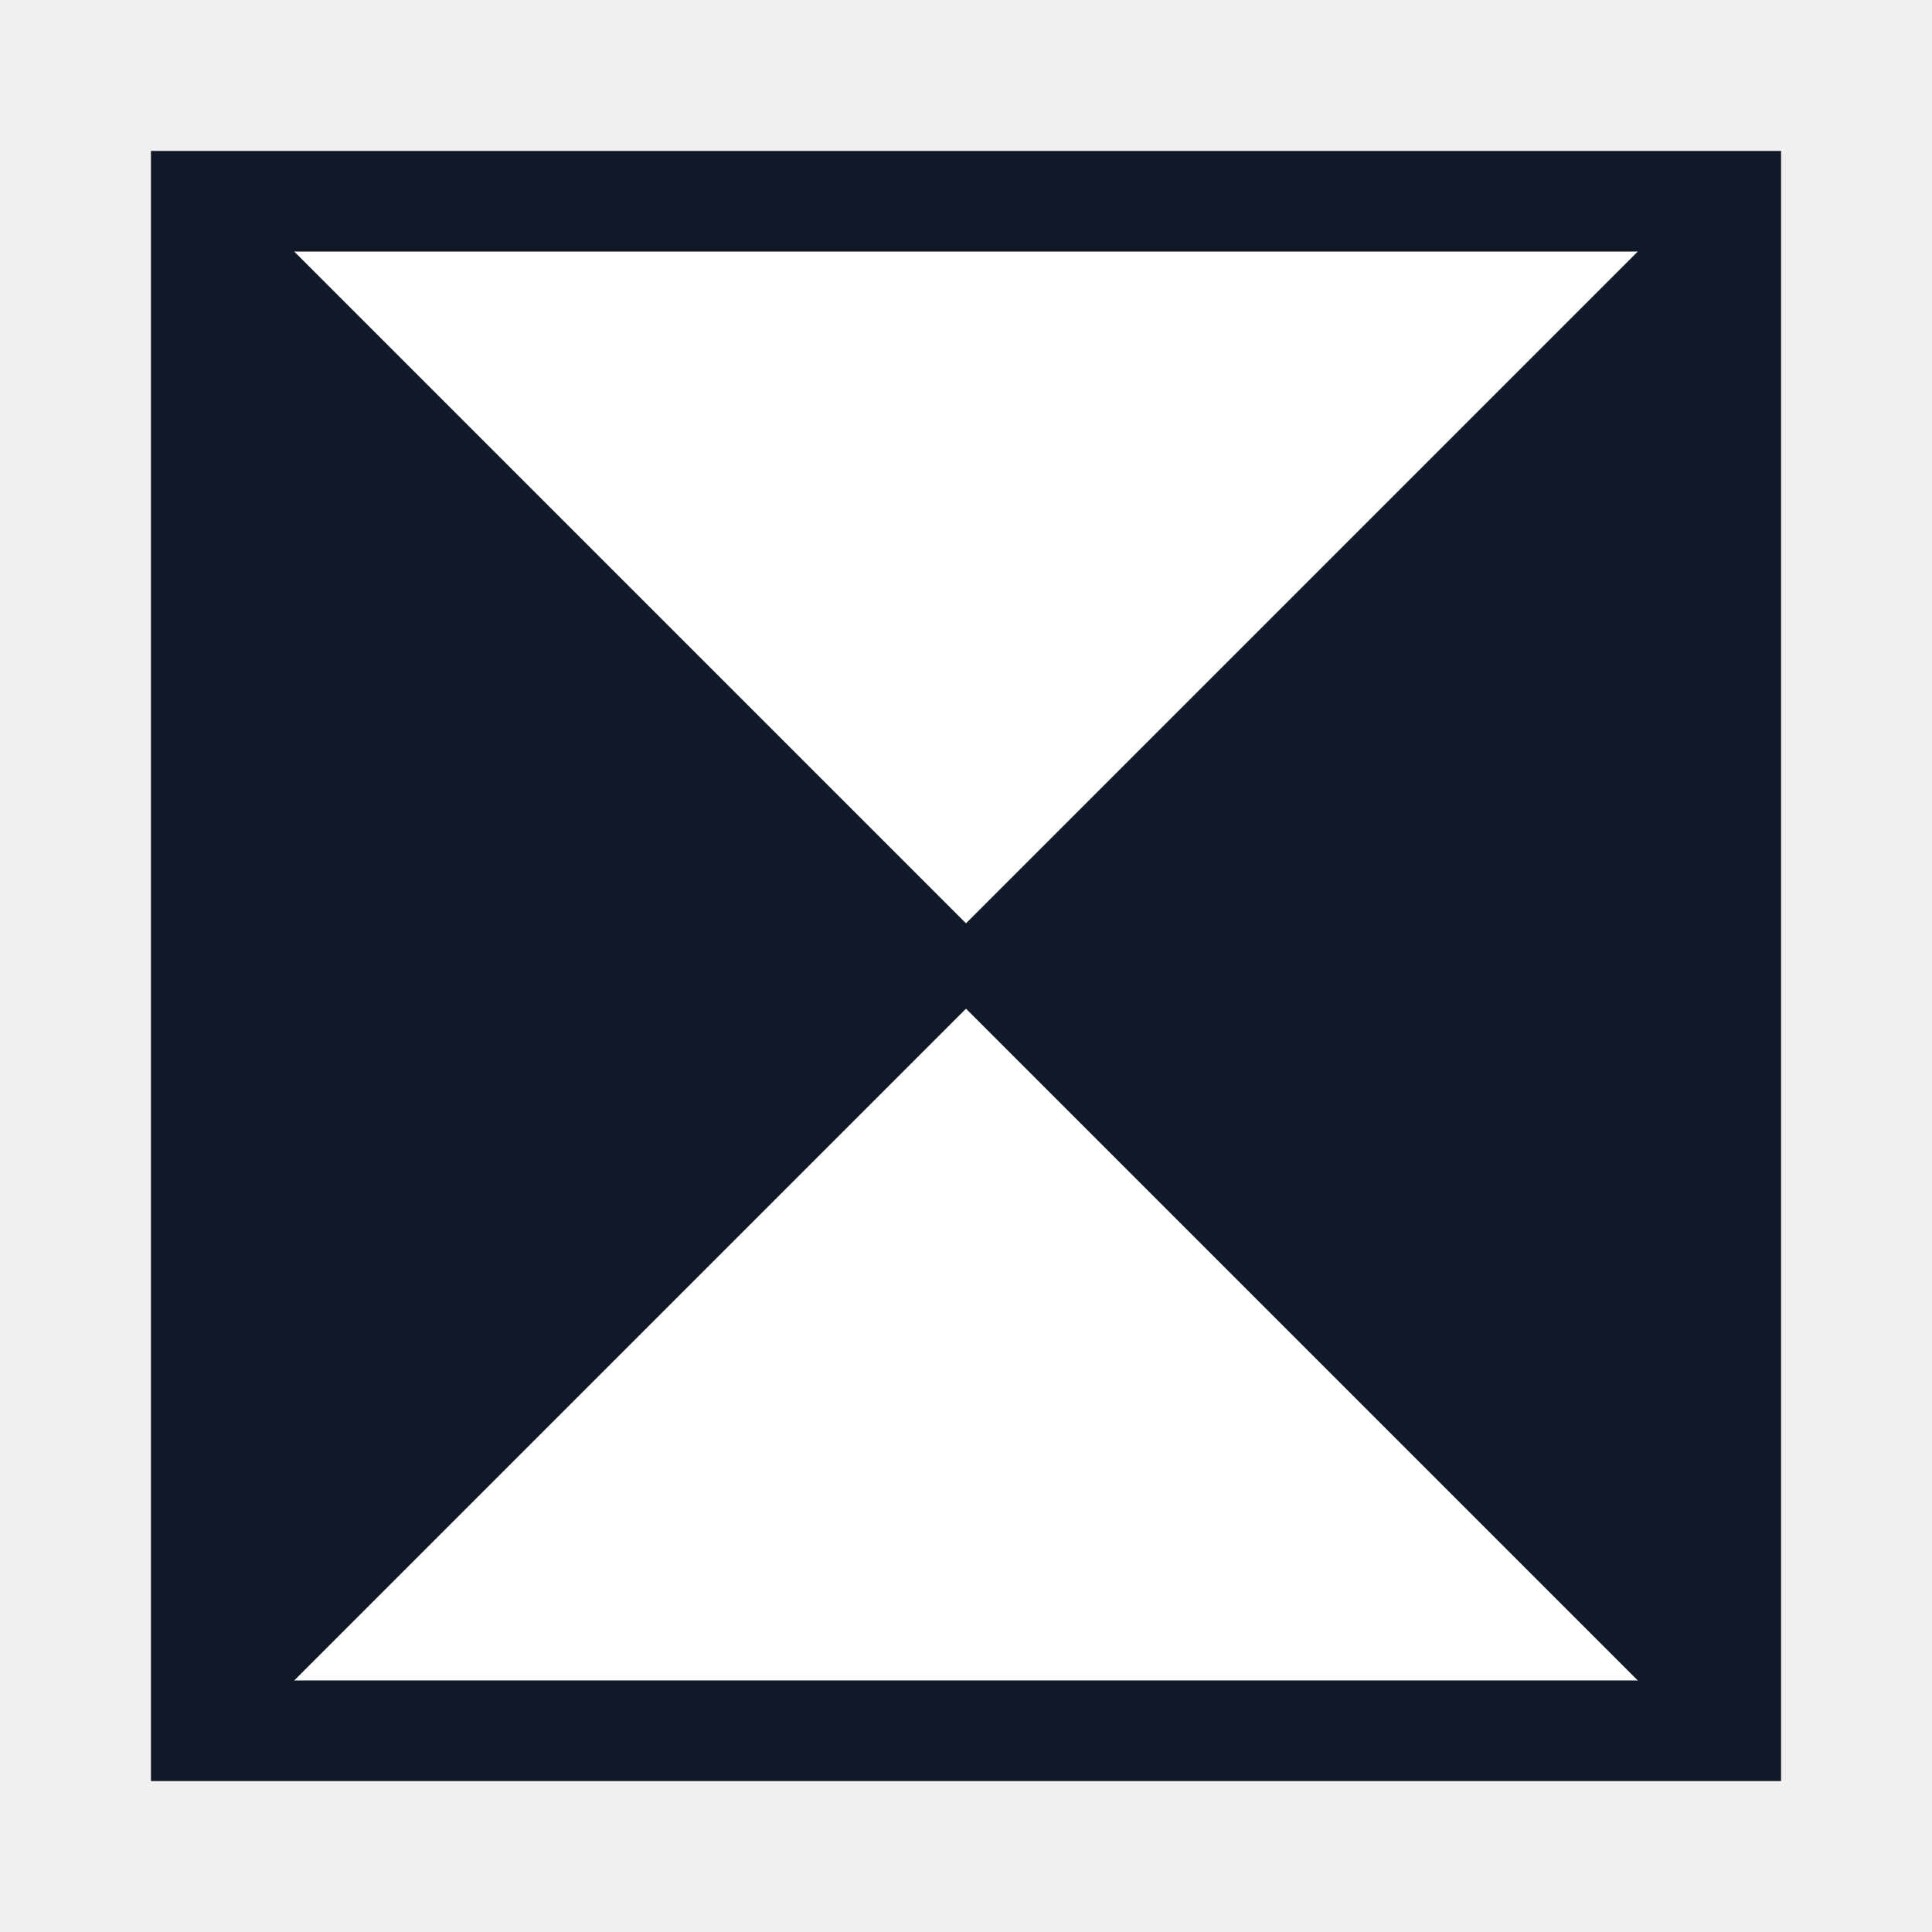
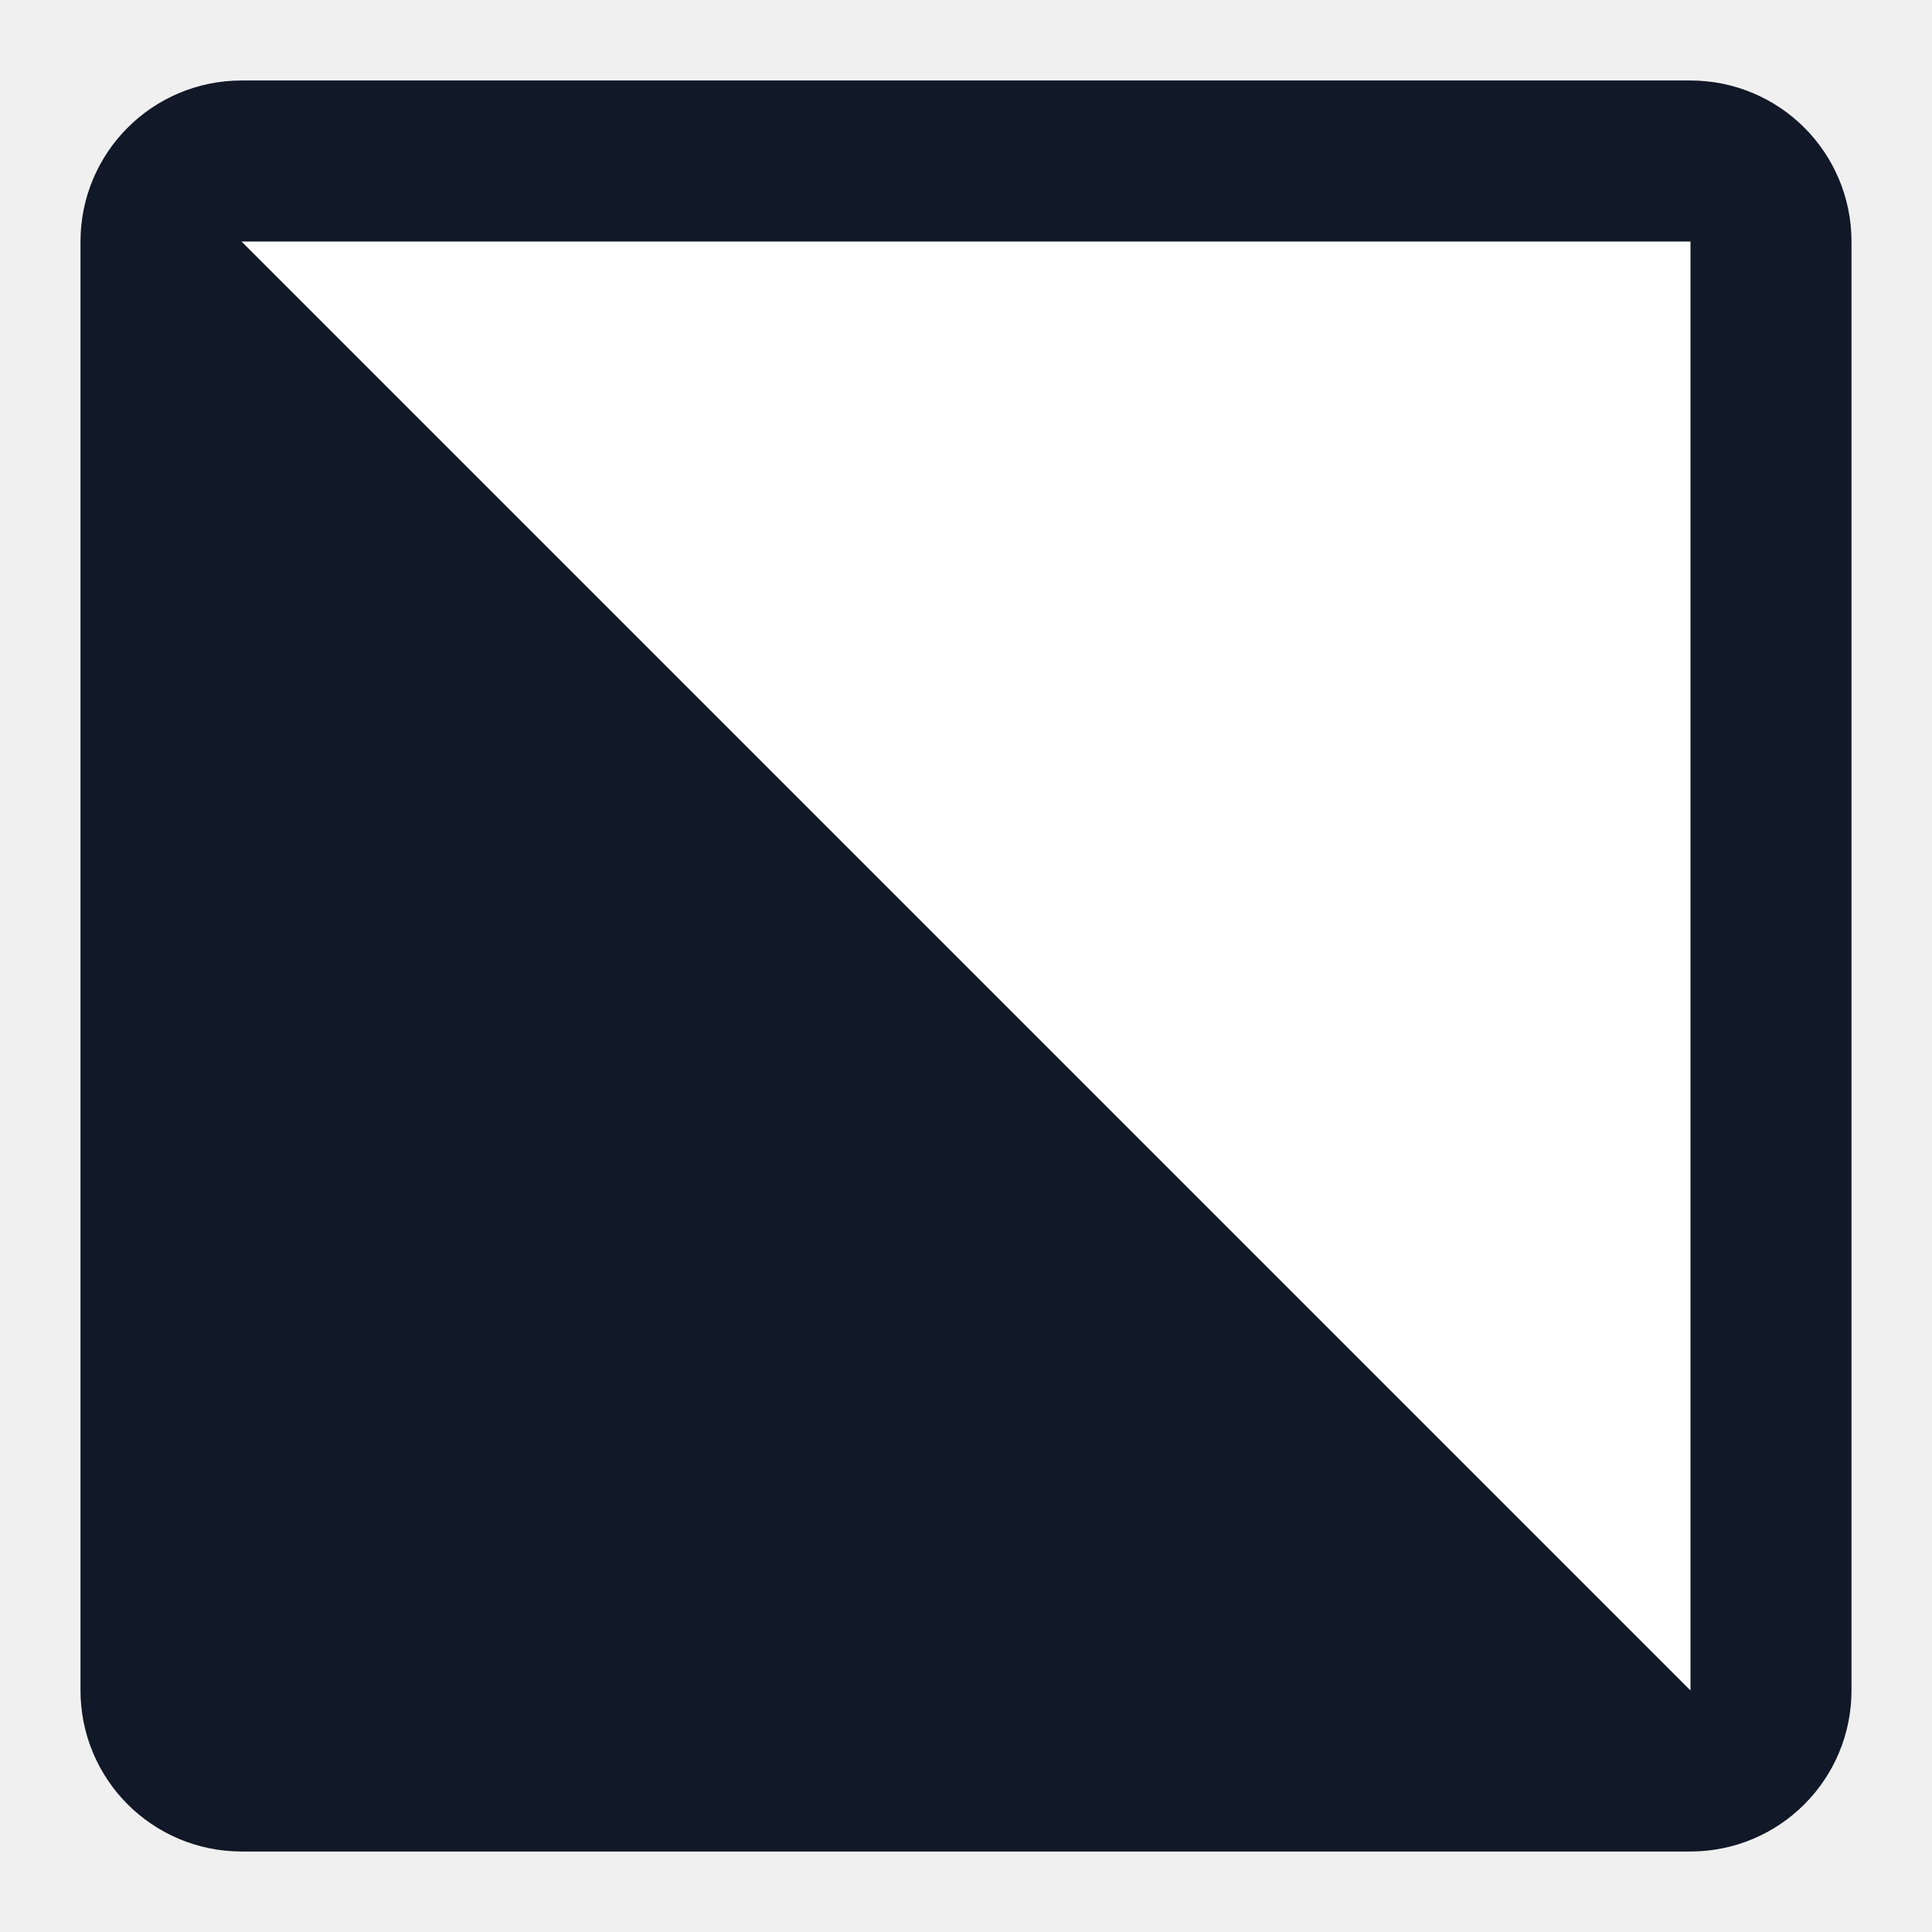
<svg xmlns="http://www.w3.org/2000/svg" viewBox="0 0 48 48" width="100%" height="100%">
-   <rect x="5" y="5" width="38" height="38" fill="#ffffff" stroke="#111827" stroke-width="2.5" />
-   <polygon points="5,5 24,24 5,43" fill="#111827" />
-   <polygon points="43,5 24,24 43,43" fill="#111827" />
-   <line x1="5" y1="5" x2="43" y2="43" stroke="#111827" stroke-width="1.5" />
-   <line x1="43" y1="5" x2="5" y2="43" stroke="#111827" stroke-width="1.5" />
+   <rect x="4" y="4" width="40" height="40" fill="#ffffff" stroke="#111827" stroke-width="4" rx="2" />
+   <polygon points="4,4 44,44 4,44" fill="#111827" />
</svg>
